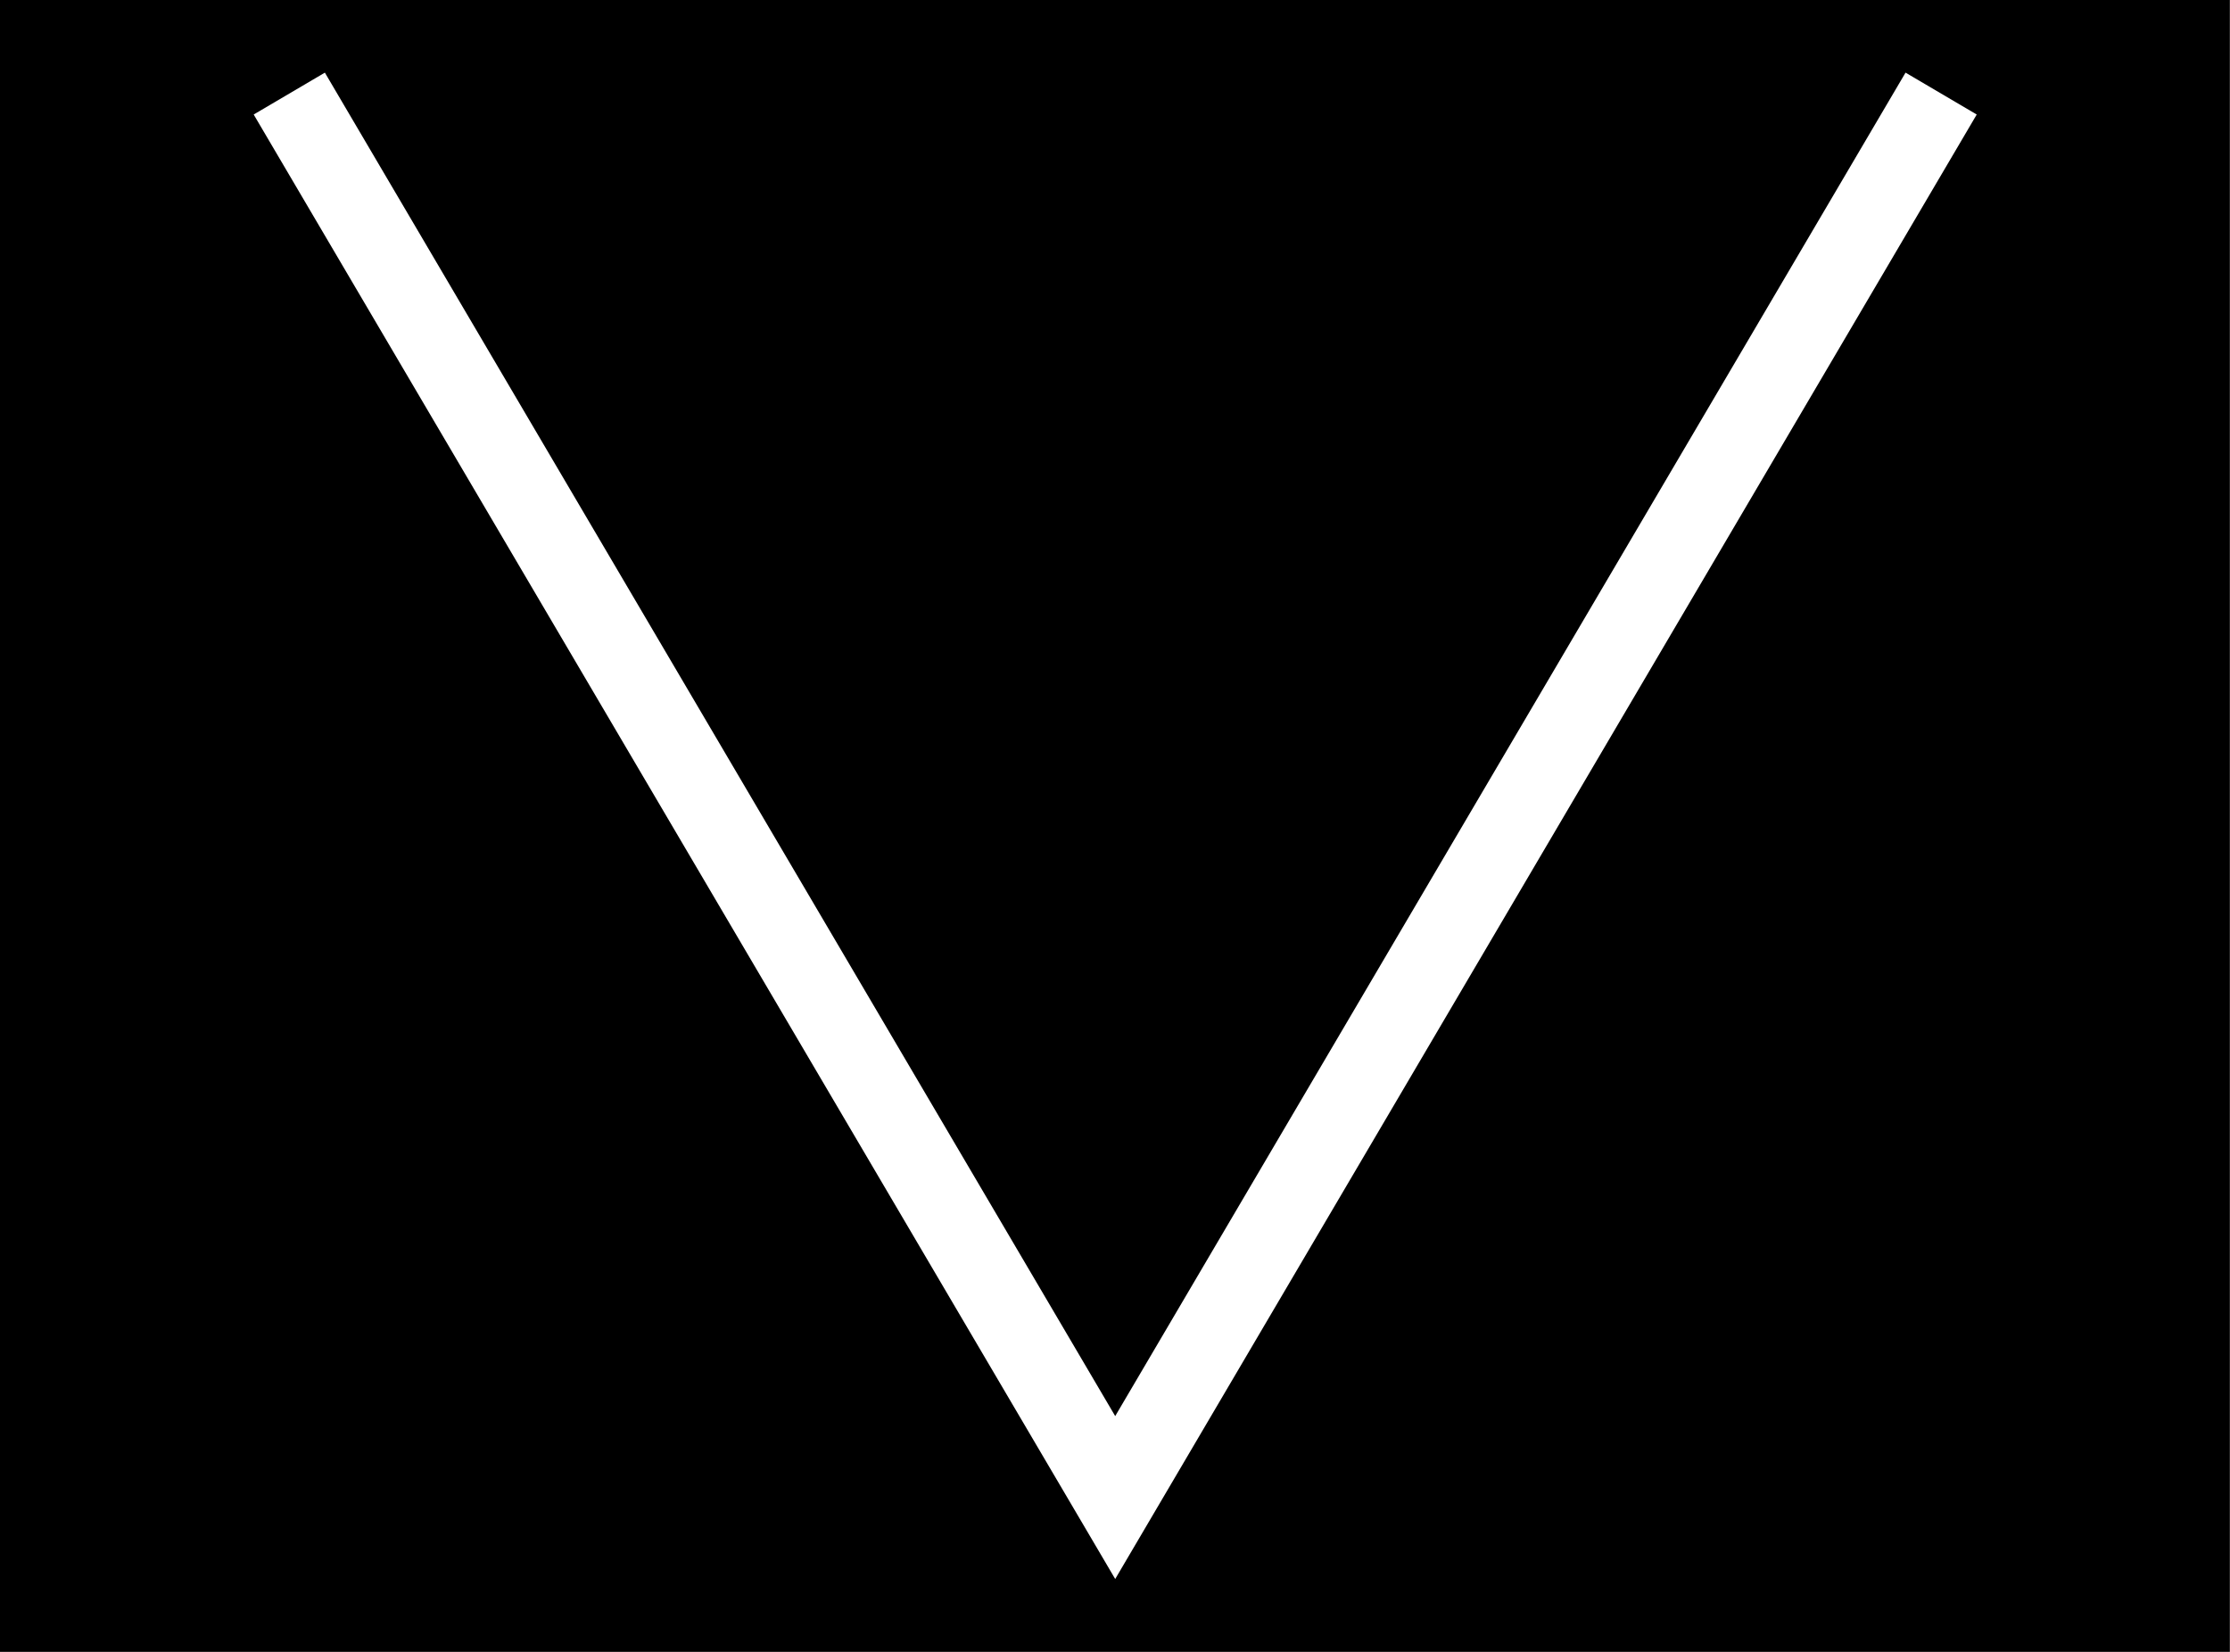
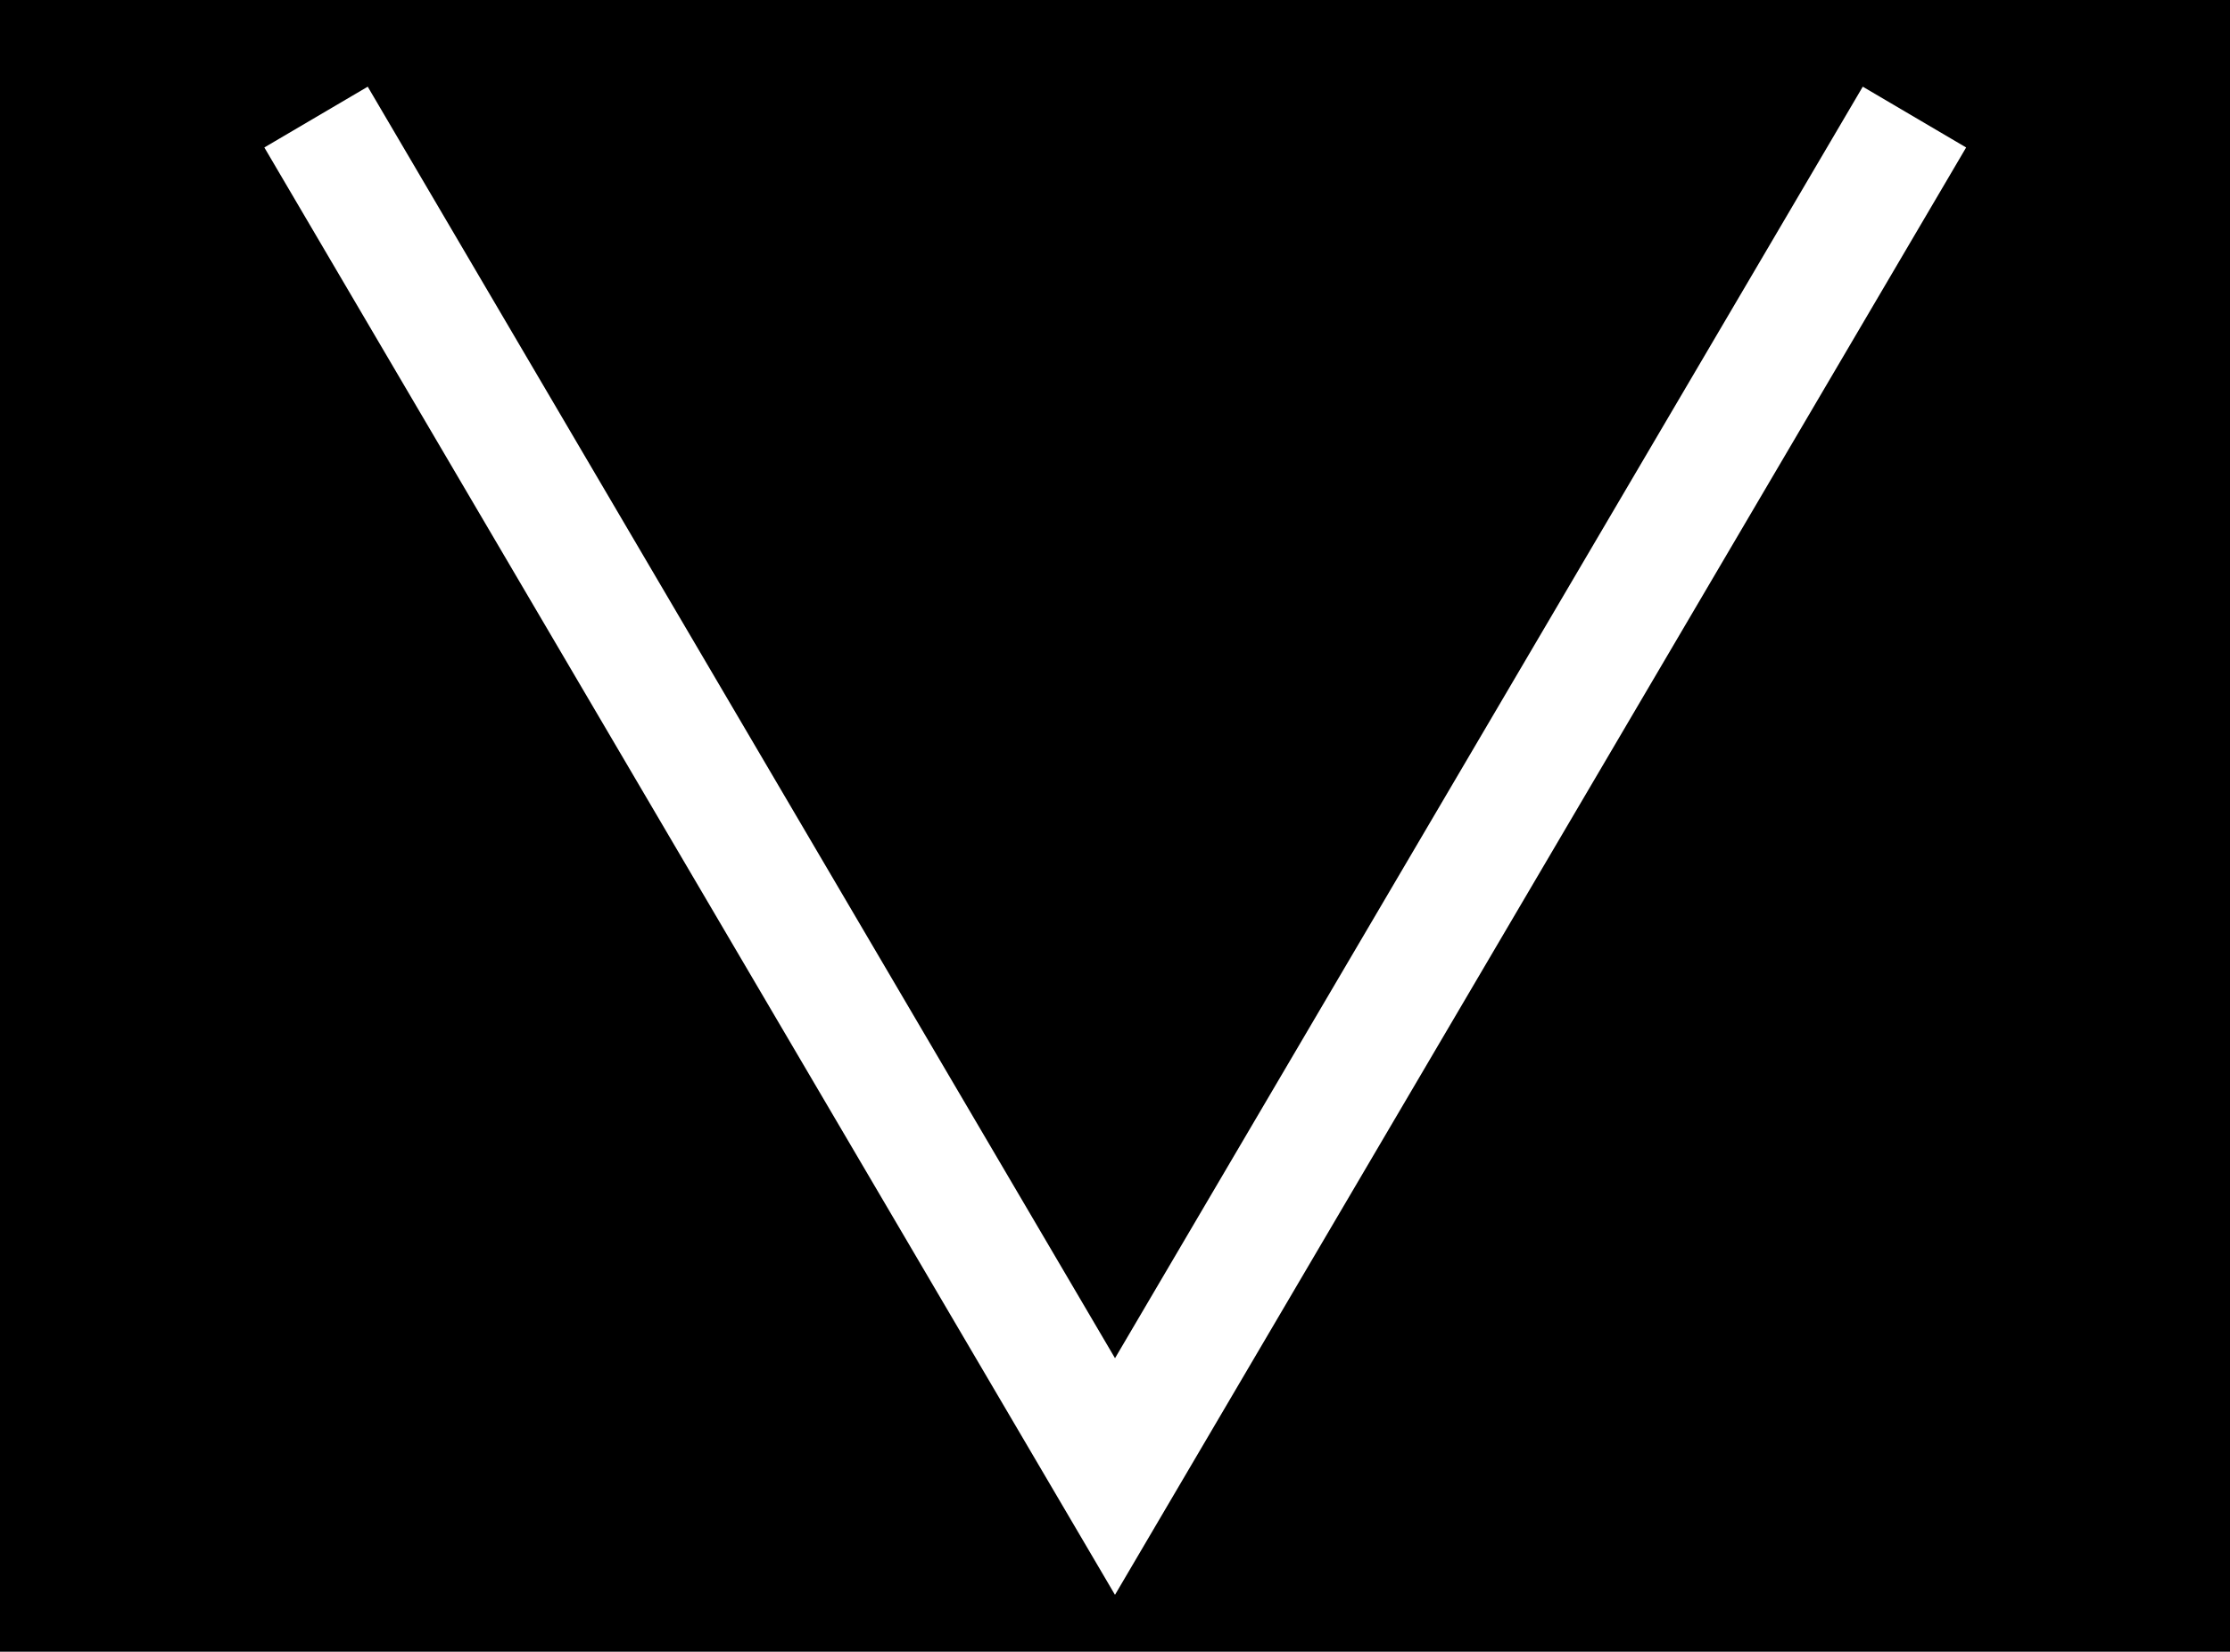
- <svg xmlns="http://www.w3.org/2000/svg" width="16.2" height="12" viewBox="0 0 16.2 12">
-   <path fill-rule="evenodd" fill="rgb(0%, 0%, 0%)" fill-opacity="1" d="M 0 0 L 16.199 0 L 16.199 12 L 0 12 Z M 0 0 " />
-   <path fill="none" stroke-width="2" stroke-linecap="butt" stroke-linejoin="miter" stroke="rgb(100%, 100%, 100%)" stroke-opacity="1" stroke-miterlimit="4" d="M 7.005 2.266 L 27.005 36.263 L 47.005 2.266 " transform="matrix(0.3, 0, 0, 0.3, 0, 0)" />
+ <svg xmlns="http://www.w3.org/2000/svg" width="18" height="13.333" viewBox="0 0 18 13.333">
+   <path fill-rule="evenodd" fill="rgb(0%, 0%, 0%)" fill-opacity="1" d="M 0 0 L 18 0 L 18 13.332 L 0 13.332 Z M 0 0 " />
+   <path fill="none" stroke-width="0.968" stroke-linecap="butt" stroke-linejoin="miter" stroke="rgb(100%, 100%, 100%)" stroke-opacity="1" stroke-miterlimit="4" d="M 2.551 0.945 L 9 11.918 L 15.453 0.945 " />
</svg>
